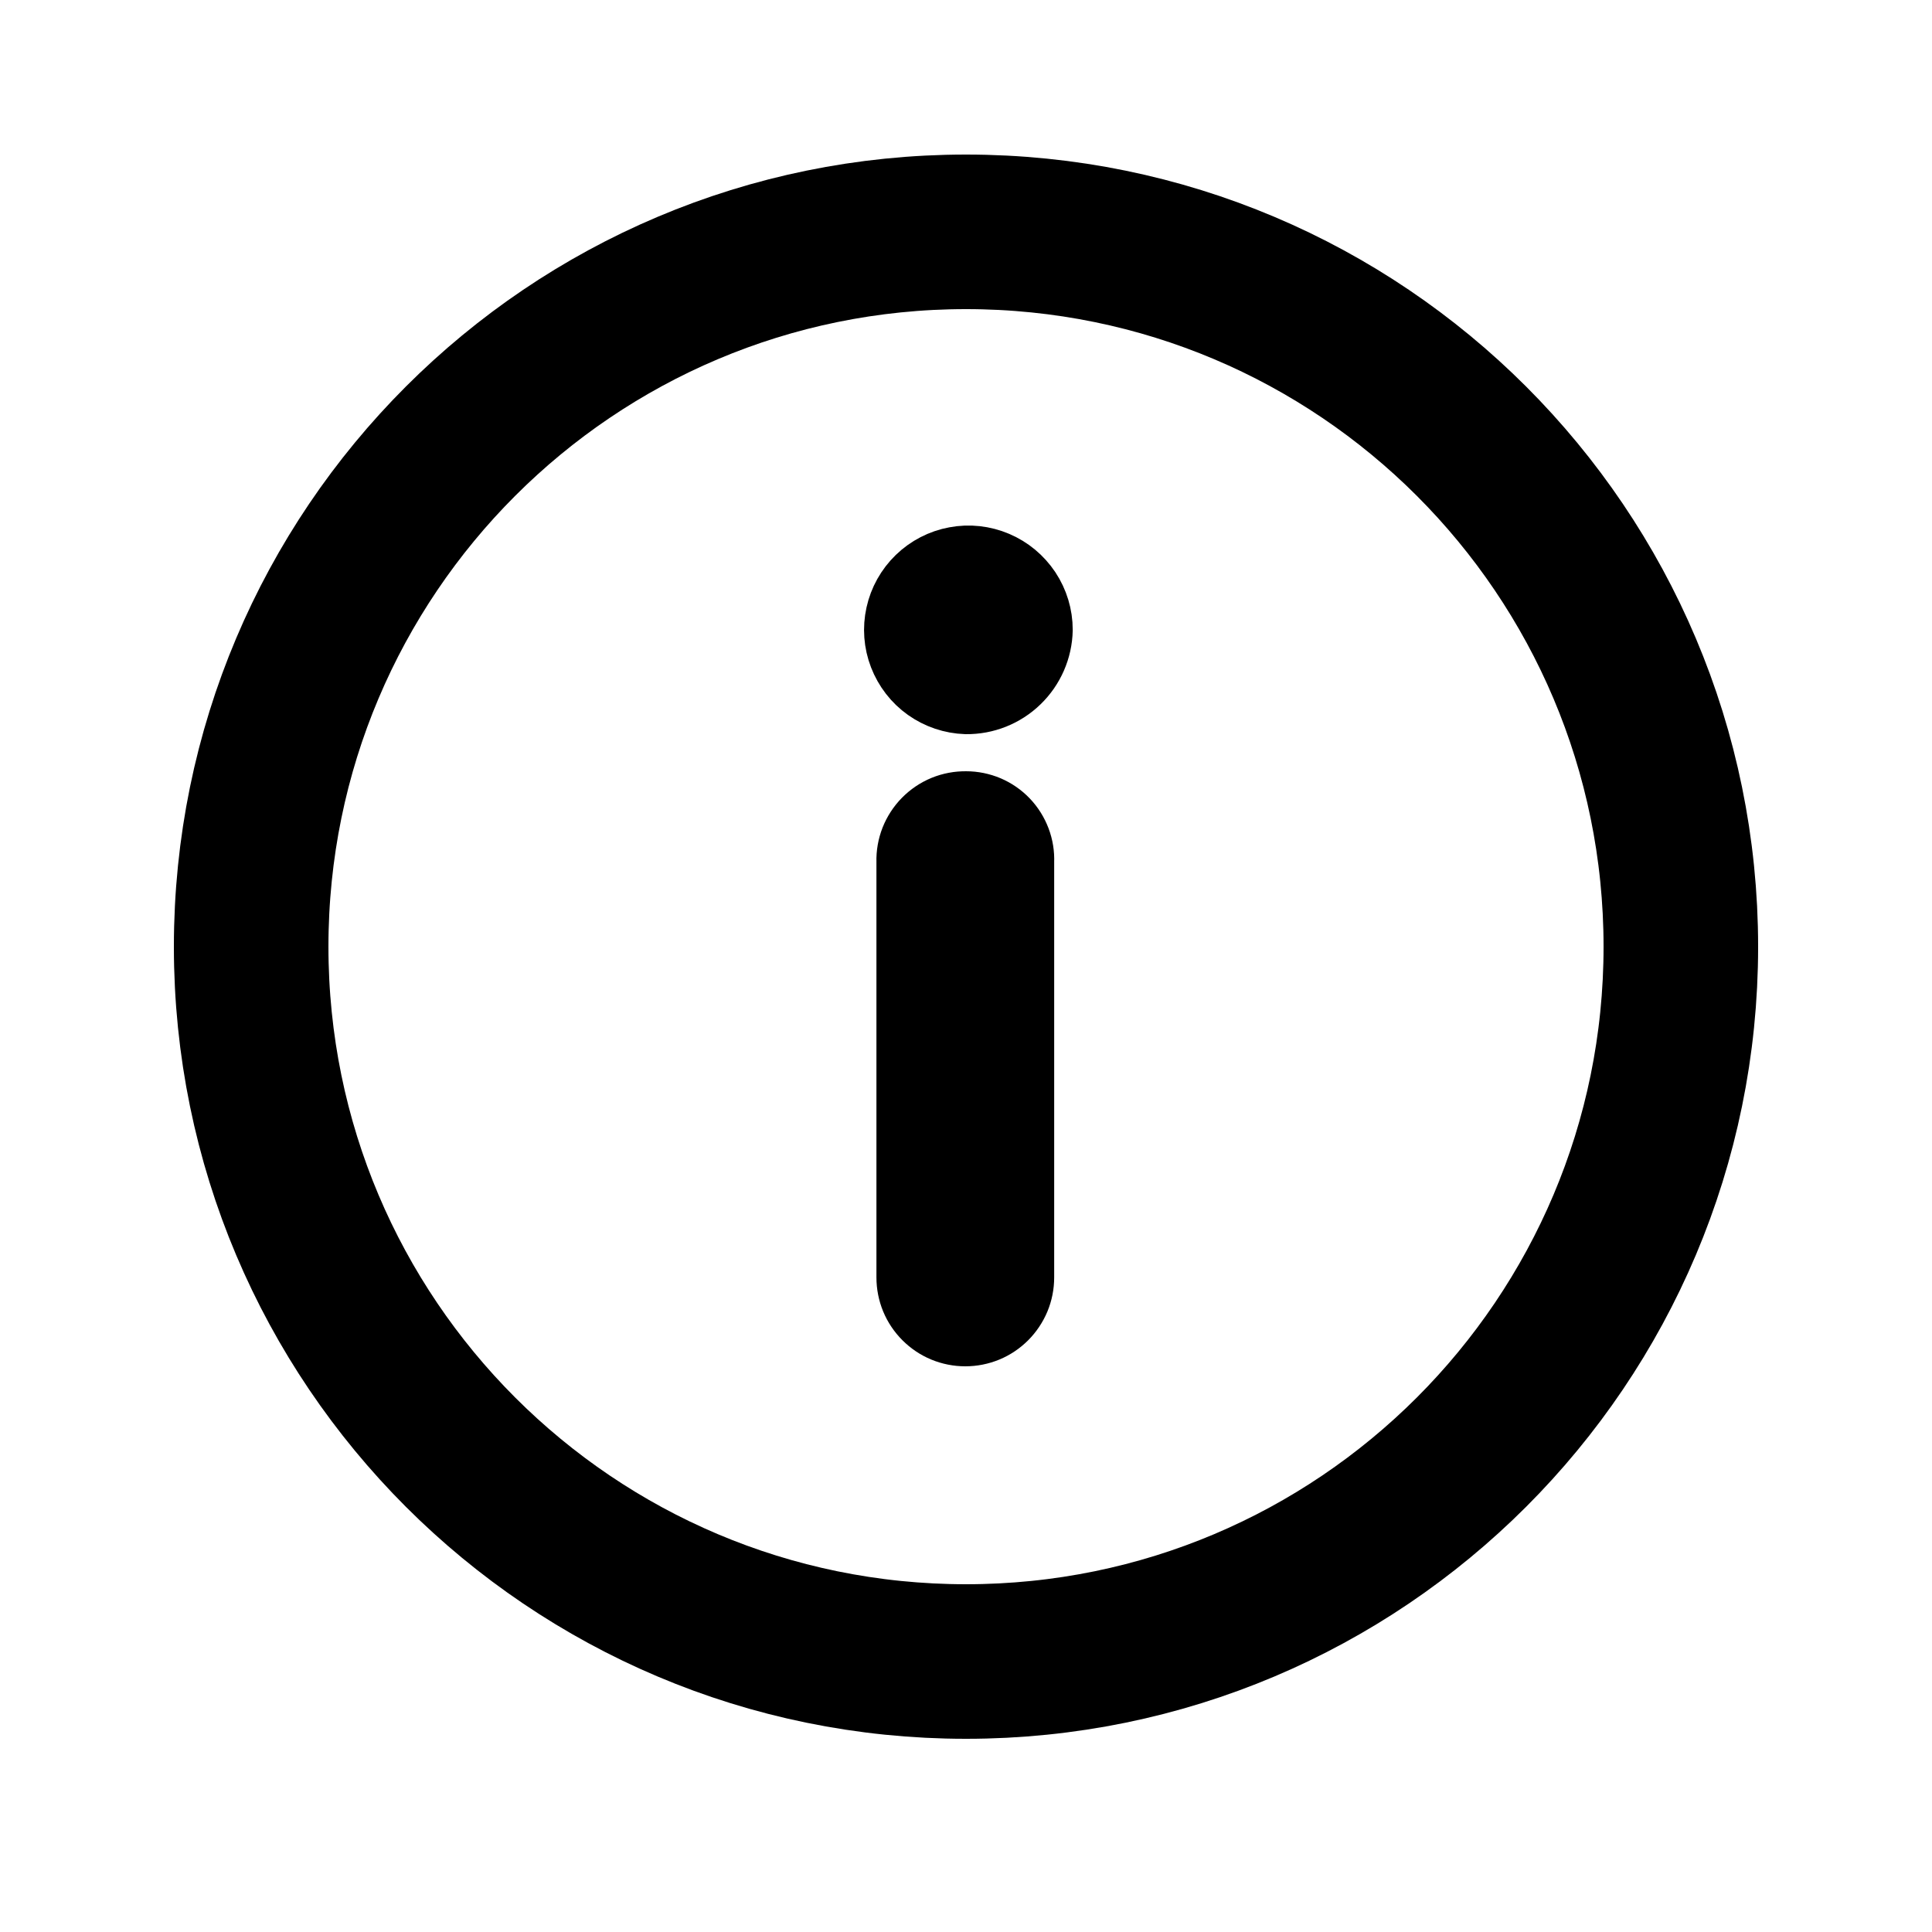
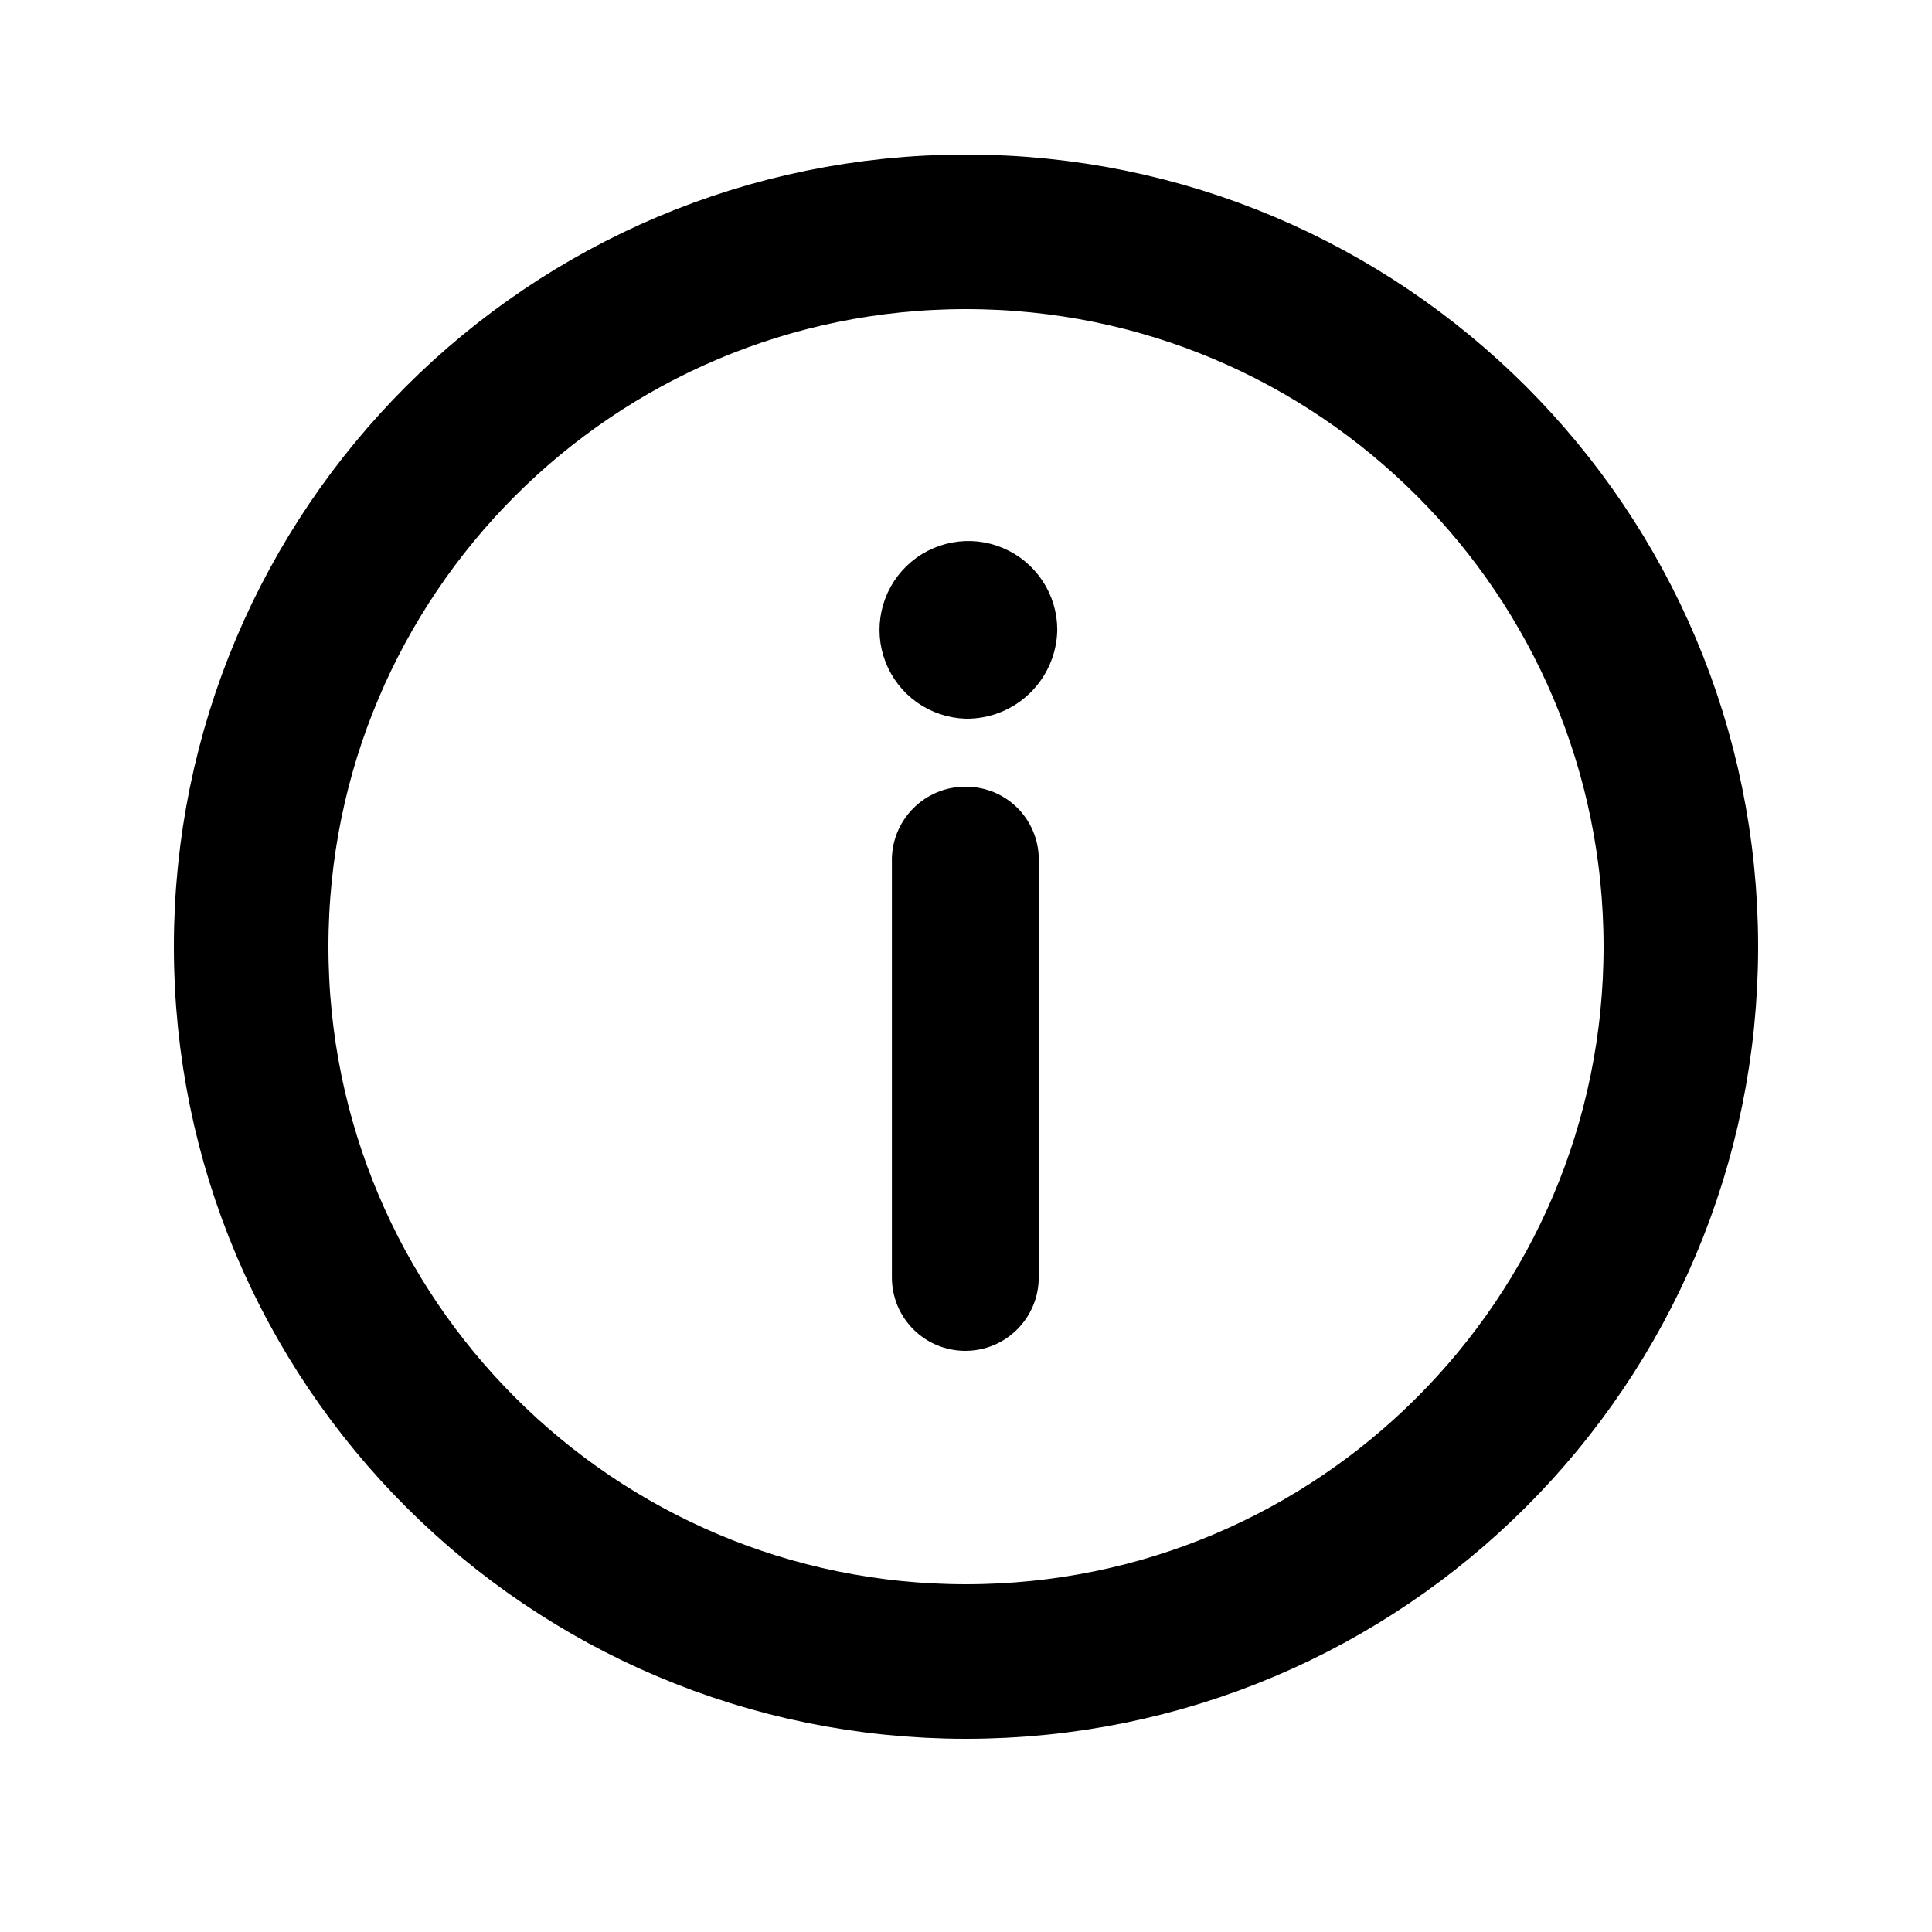
<svg xmlns="http://www.w3.org/2000/svg" width="800px" height="800px" viewBox="-0.5 0 25 25" fill="none">
  <path d="M12 21.5C17.109 21.5 21.25 17.359 21.25 12.25C21.25 7.141 17.109 3 12 3C6.891 3 2.75 7.141 2.75 12.25C2.75 17.359 6.891 21.5 12 21.5Z" stroke="#000000" stroke-width="2" stroke-linecap="round" stroke-linejoin="round" />
-   <path d="M12.931 8.15C12.926 8.392 12.825 8.623 12.651 8.791C12.477 8.96 12.243 9.053 12.001 9.05C11.824 9.044 11.653 8.986 11.509 8.884C11.365 8.782 11.255 8.639 11.191 8.474C11.127 8.309 11.114 8.129 11.152 7.957C11.19 7.784 11.278 7.627 11.405 7.504C11.532 7.381 11.692 7.298 11.866 7.266C12.04 7.233 12.219 7.253 12.382 7.322C12.545 7.391 12.683 7.506 12.781 7.653C12.879 7.801 12.931 7.973 12.931 8.15ZM11.291 16.53V11.15C11.288 11.056 11.305 10.961 11.339 10.874C11.374 10.786 11.426 10.706 11.492 10.639C11.559 10.571 11.638 10.518 11.725 10.482C11.813 10.446 11.906 10.429 12.001 10.43C12.094 10.43 12.186 10.449 12.272 10.485C12.358 10.522 12.435 10.575 12.5 10.643C12.564 10.71 12.614 10.79 12.647 10.877C12.68 10.964 12.695 11.057 12.691 11.15V16.53C12.691 16.622 12.673 16.713 12.638 16.798C12.602 16.883 12.551 16.96 12.486 17.025C12.421 17.09 12.344 17.142 12.259 17.177C12.174 17.212 12.083 17.23 11.991 17.23C11.899 17.23 11.808 17.212 11.723 17.177C11.638 17.142 11.561 17.09 11.496 17.025C11.431 16.96 11.379 16.883 11.344 16.798C11.309 16.713 11.291 16.622 11.291 16.53Z" fill="#000000" stroke-width="0.9" stroke="#000000" />
+   <path d="M12.931 8.15C12.926 8.392 12.825 8.623 12.651 8.791C12.477 8.96 12.243 9.053 12.001 9.05C11.824 9.044 11.653 8.986 11.509 8.884C11.365 8.782 11.255 8.639 11.191 8.474C11.127 8.309 11.114 8.129 11.152 7.957C11.19 7.784 11.278 7.627 11.405 7.504C11.532 7.381 11.692 7.298 11.866 7.266C12.04 7.233 12.219 7.253 12.382 7.322C12.545 7.391 12.683 7.506 12.781 7.653C12.879 7.801 12.931 7.973 12.931 8.15ZM11.291 16.53V11.15C11.288 11.056 11.305 10.961 11.339 10.874C11.374 10.786 11.426 10.706 11.492 10.639C11.559 10.571 11.638 10.518 11.725 10.482C11.813 10.446 11.906 10.429 12.001 10.43C12.094 10.43 12.186 10.449 12.272 10.485C12.358 10.522 12.435 10.575 12.5 10.643C12.564 10.71 12.614 10.79 12.647 10.877C12.68 10.964 12.695 11.057 12.691 11.15V16.53C12.691 16.622 12.673 16.713 12.638 16.798C12.602 16.883 12.551 16.96 12.486 17.025C12.421 17.09 12.344 17.142 12.259 17.177C12.174 17.212 12.083 17.23 11.991 17.23C11.899 17.23 11.808 17.212 11.723 17.177C11.638 17.142 11.561 17.09 11.496 17.025C11.431 16.96 11.379 16.883 11.344 16.798C11.309 16.713 11.291 16.622 11.291 16.53Z" fill="#000000" stroke-width="0.5" stroke="#000000" />
</svg>
